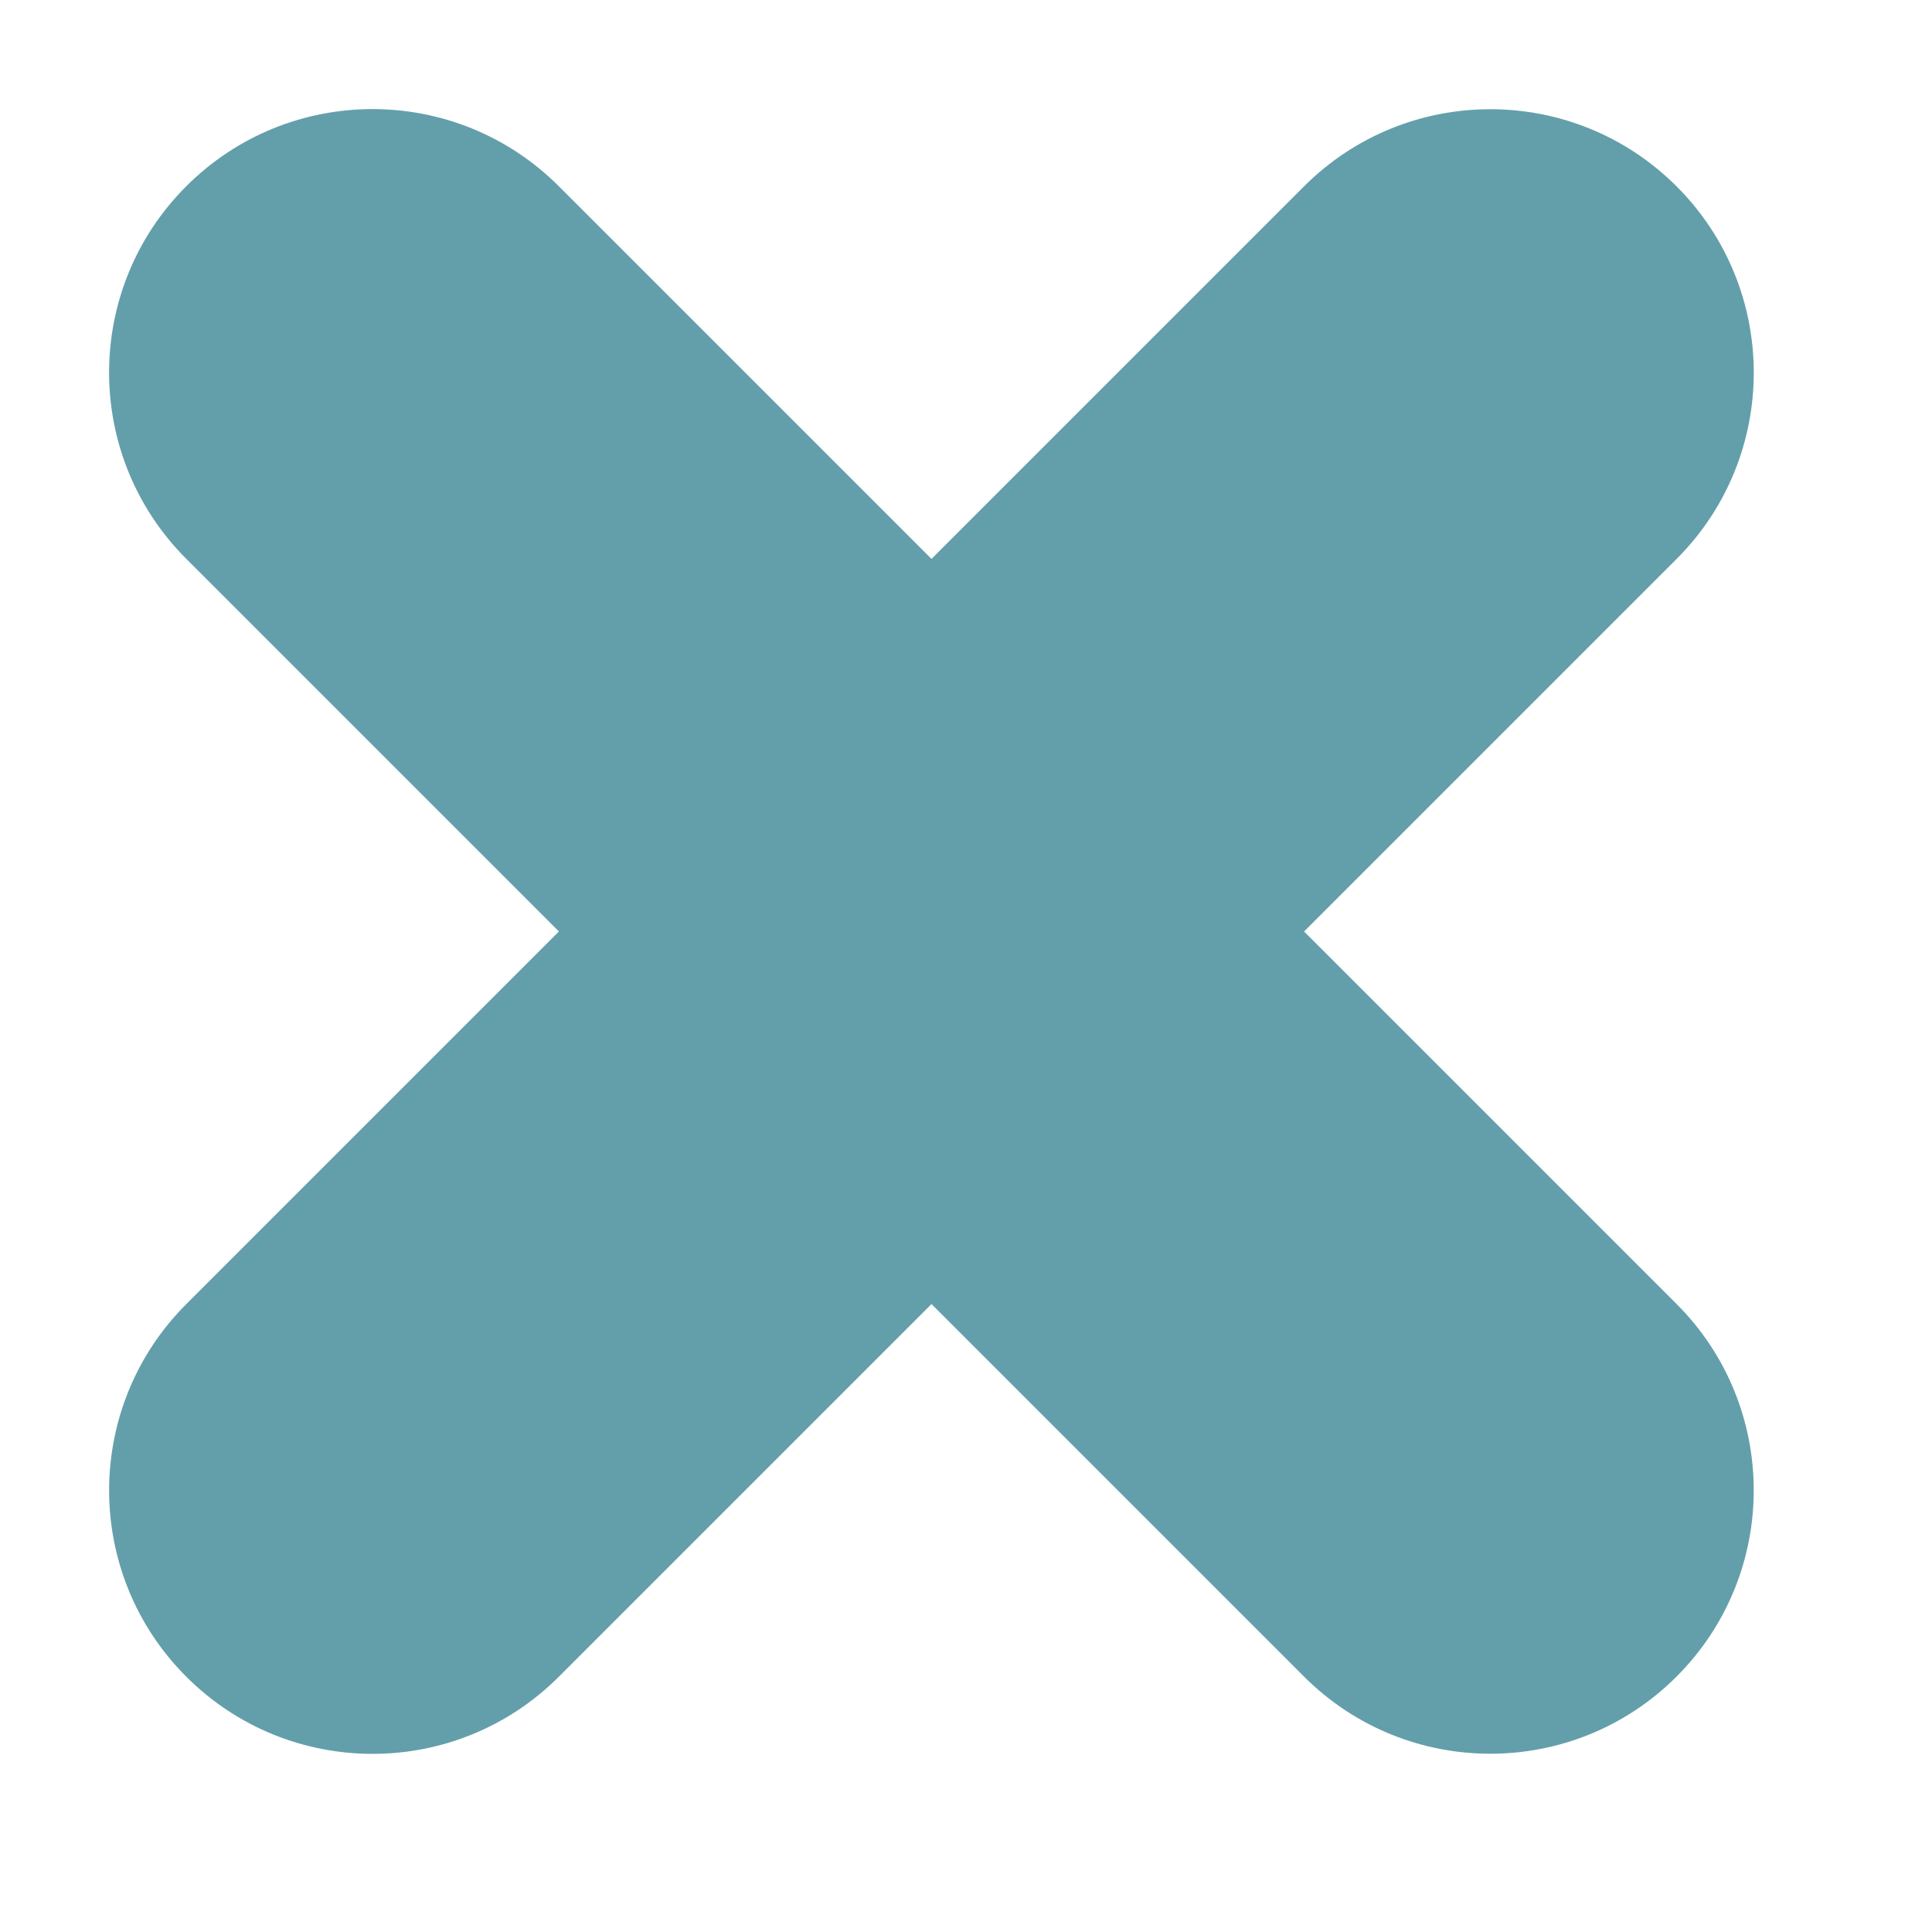
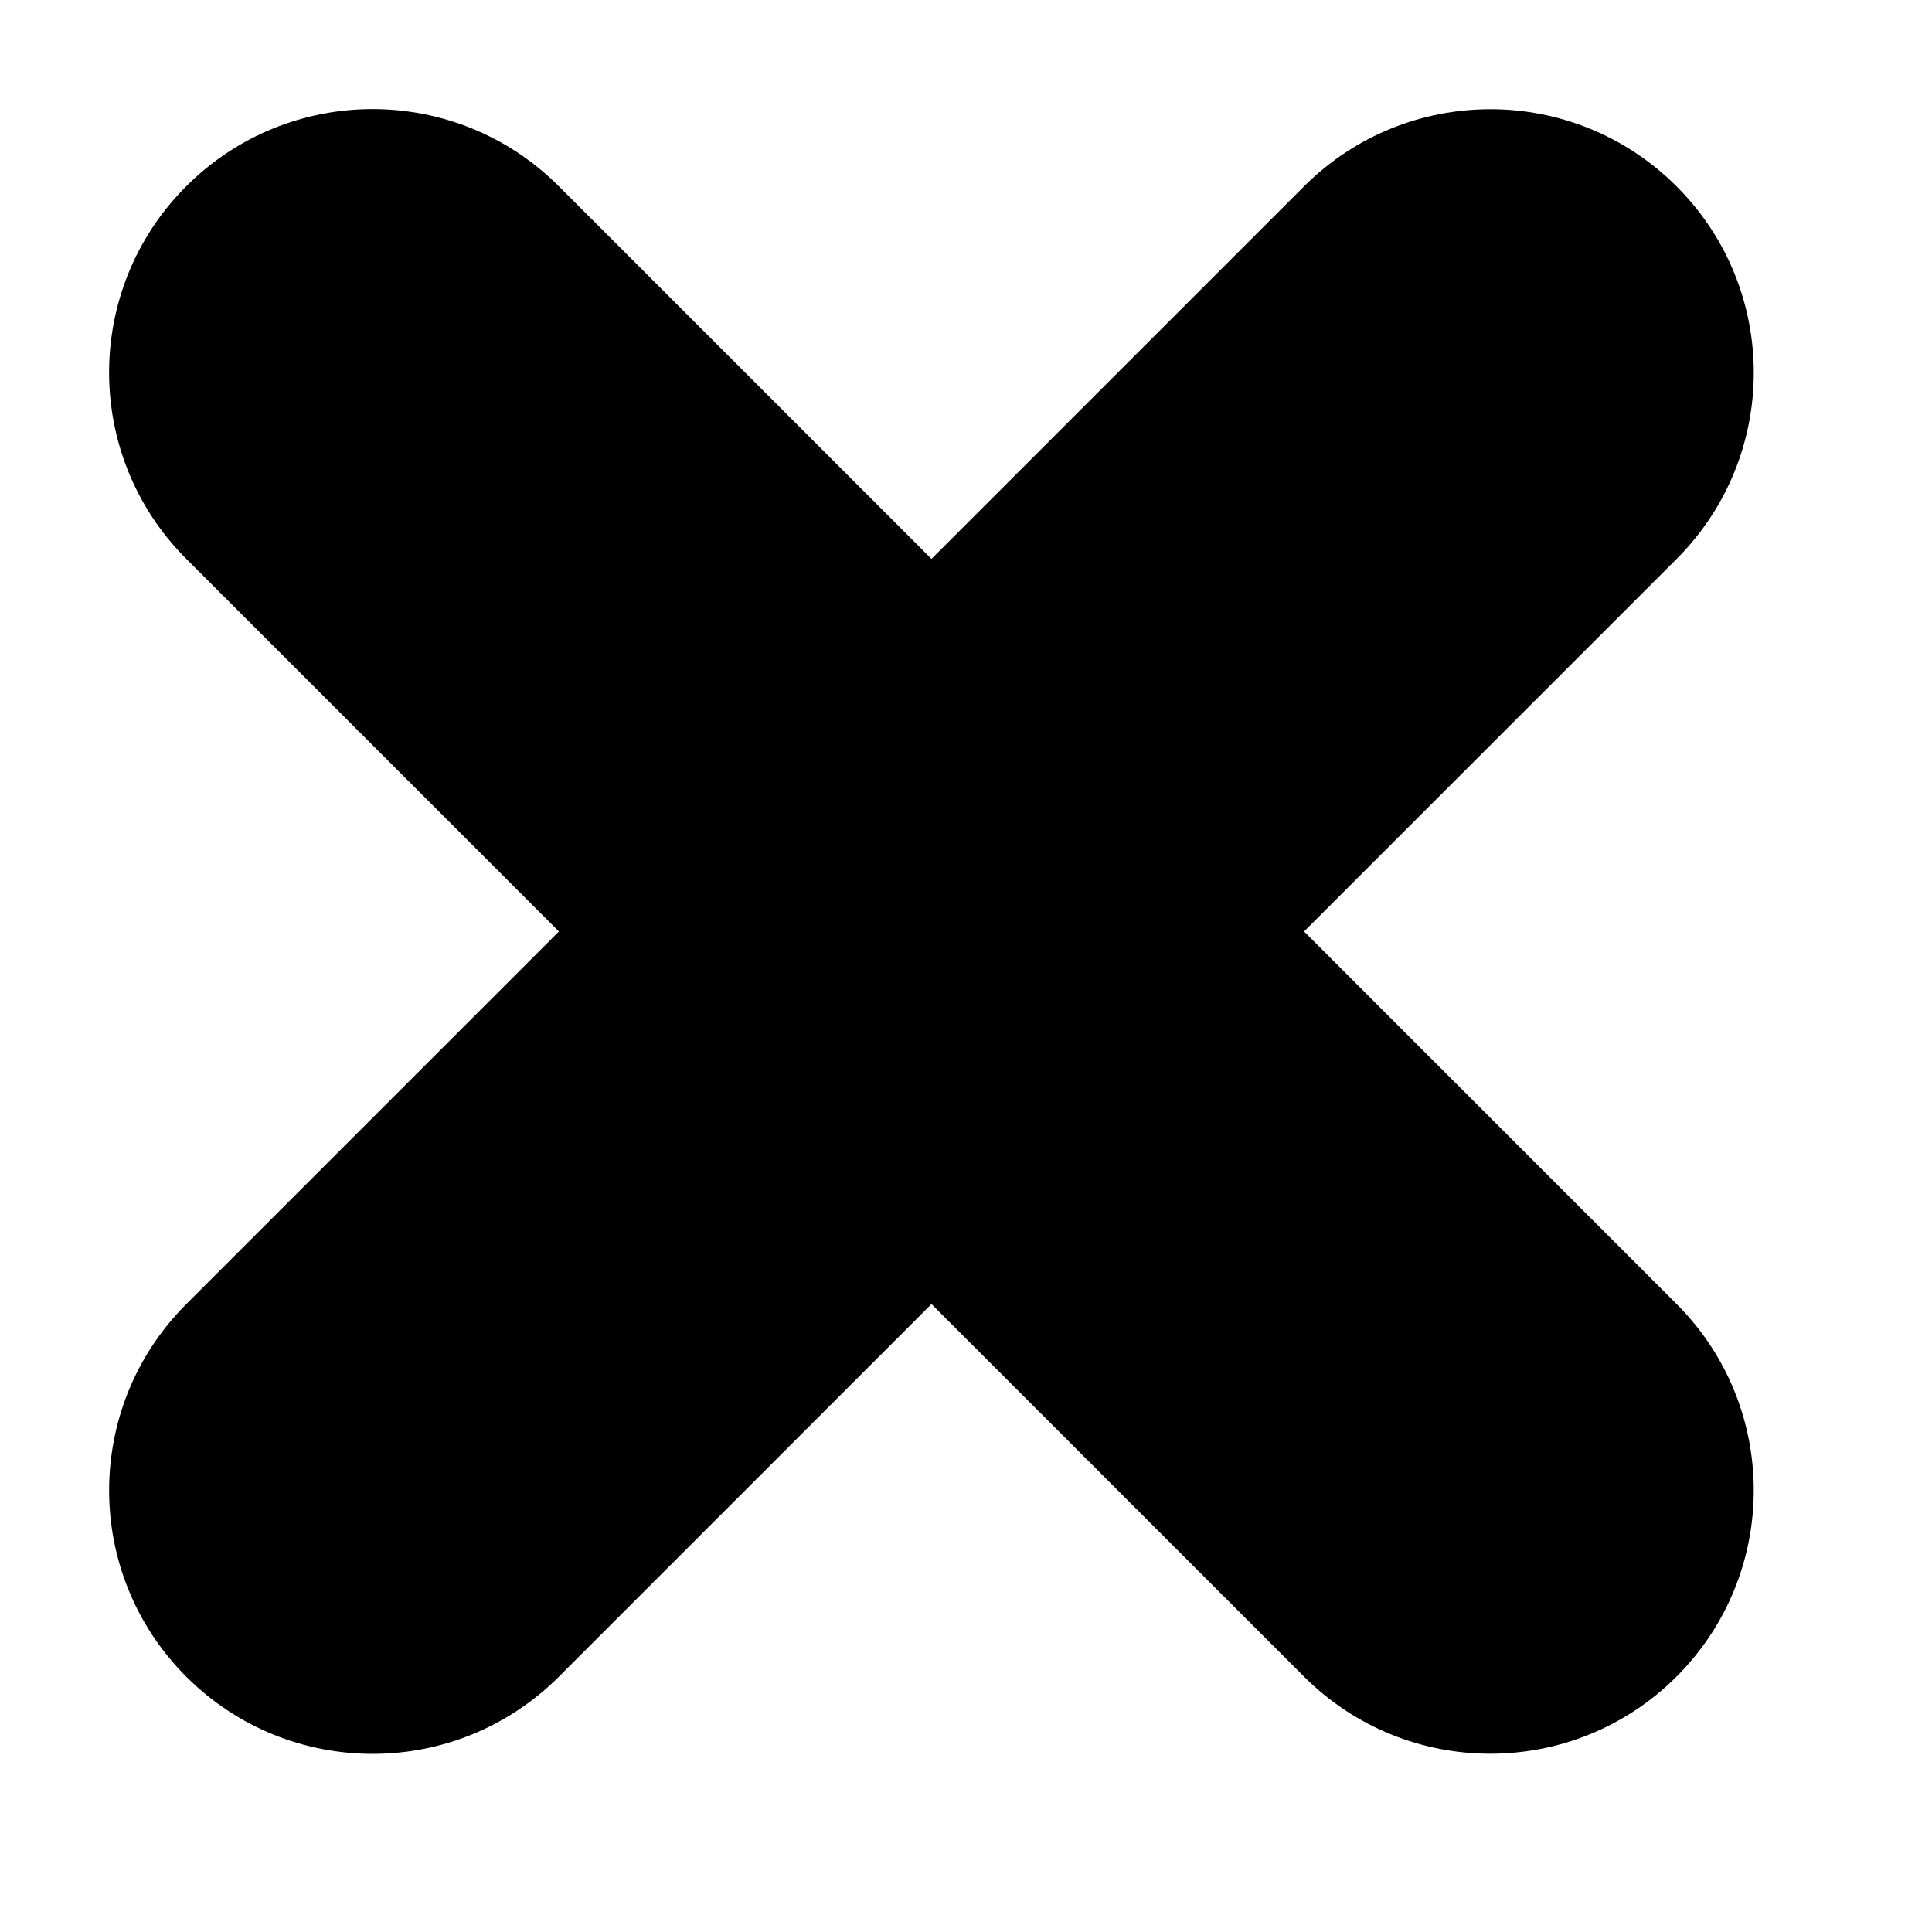
<svg xmlns="http://www.w3.org/2000/svg" width="11" height="11" viewBox="0 0 11 11" fill="none">
-   <rect x="10.607" y="2.121" width="12" height="3" rx="1.5" transform="rotate(135 10.6066 2.12131)" fill="#639FAB" />
-   <rect x="2.121" width="12" height="3" rx="1.5" transform="rotate(45 2.12134 0)" fill="#639FAB" />
+   <rect x="10.607" y="2.121" width="12" height="3" rx="1.5" transform="rotate(135 10.6066 2.12131)" fill="currentColor" />
+   <rect x="2.121" width="12" height="3" rx="1.5" transform="rotate(45 2.12134 0)" fill="currentColor" />
</svg>
